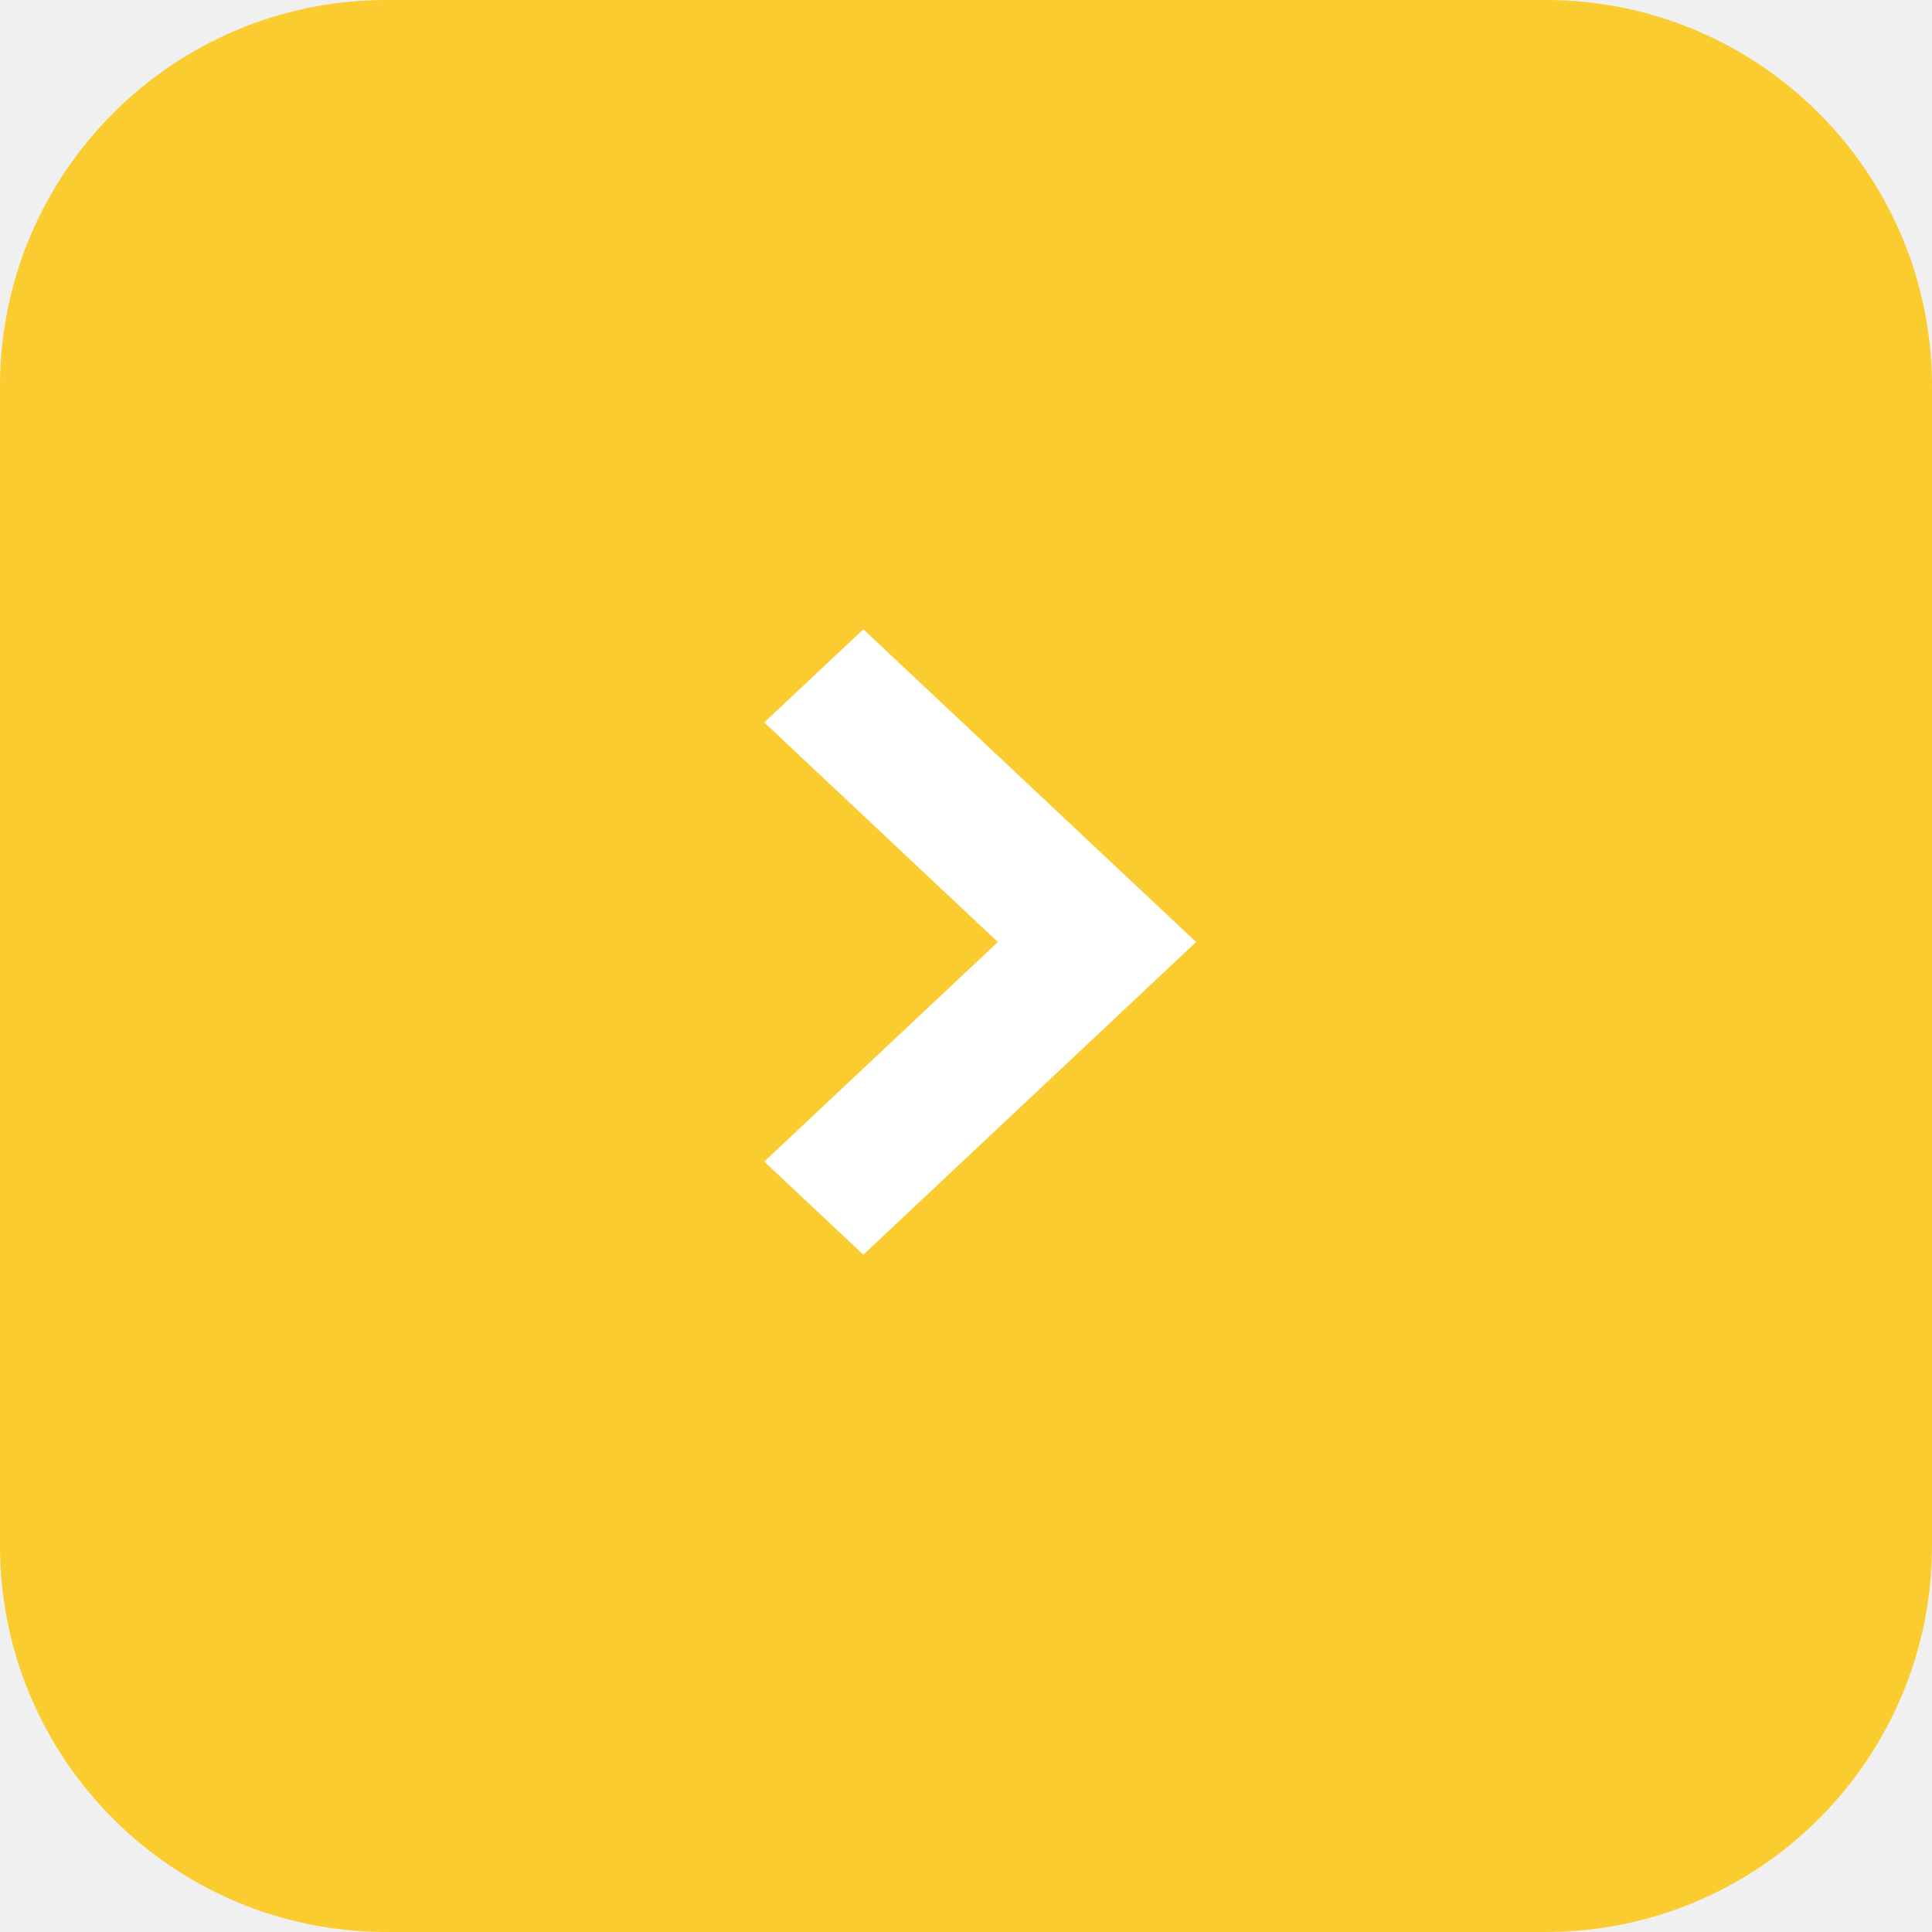
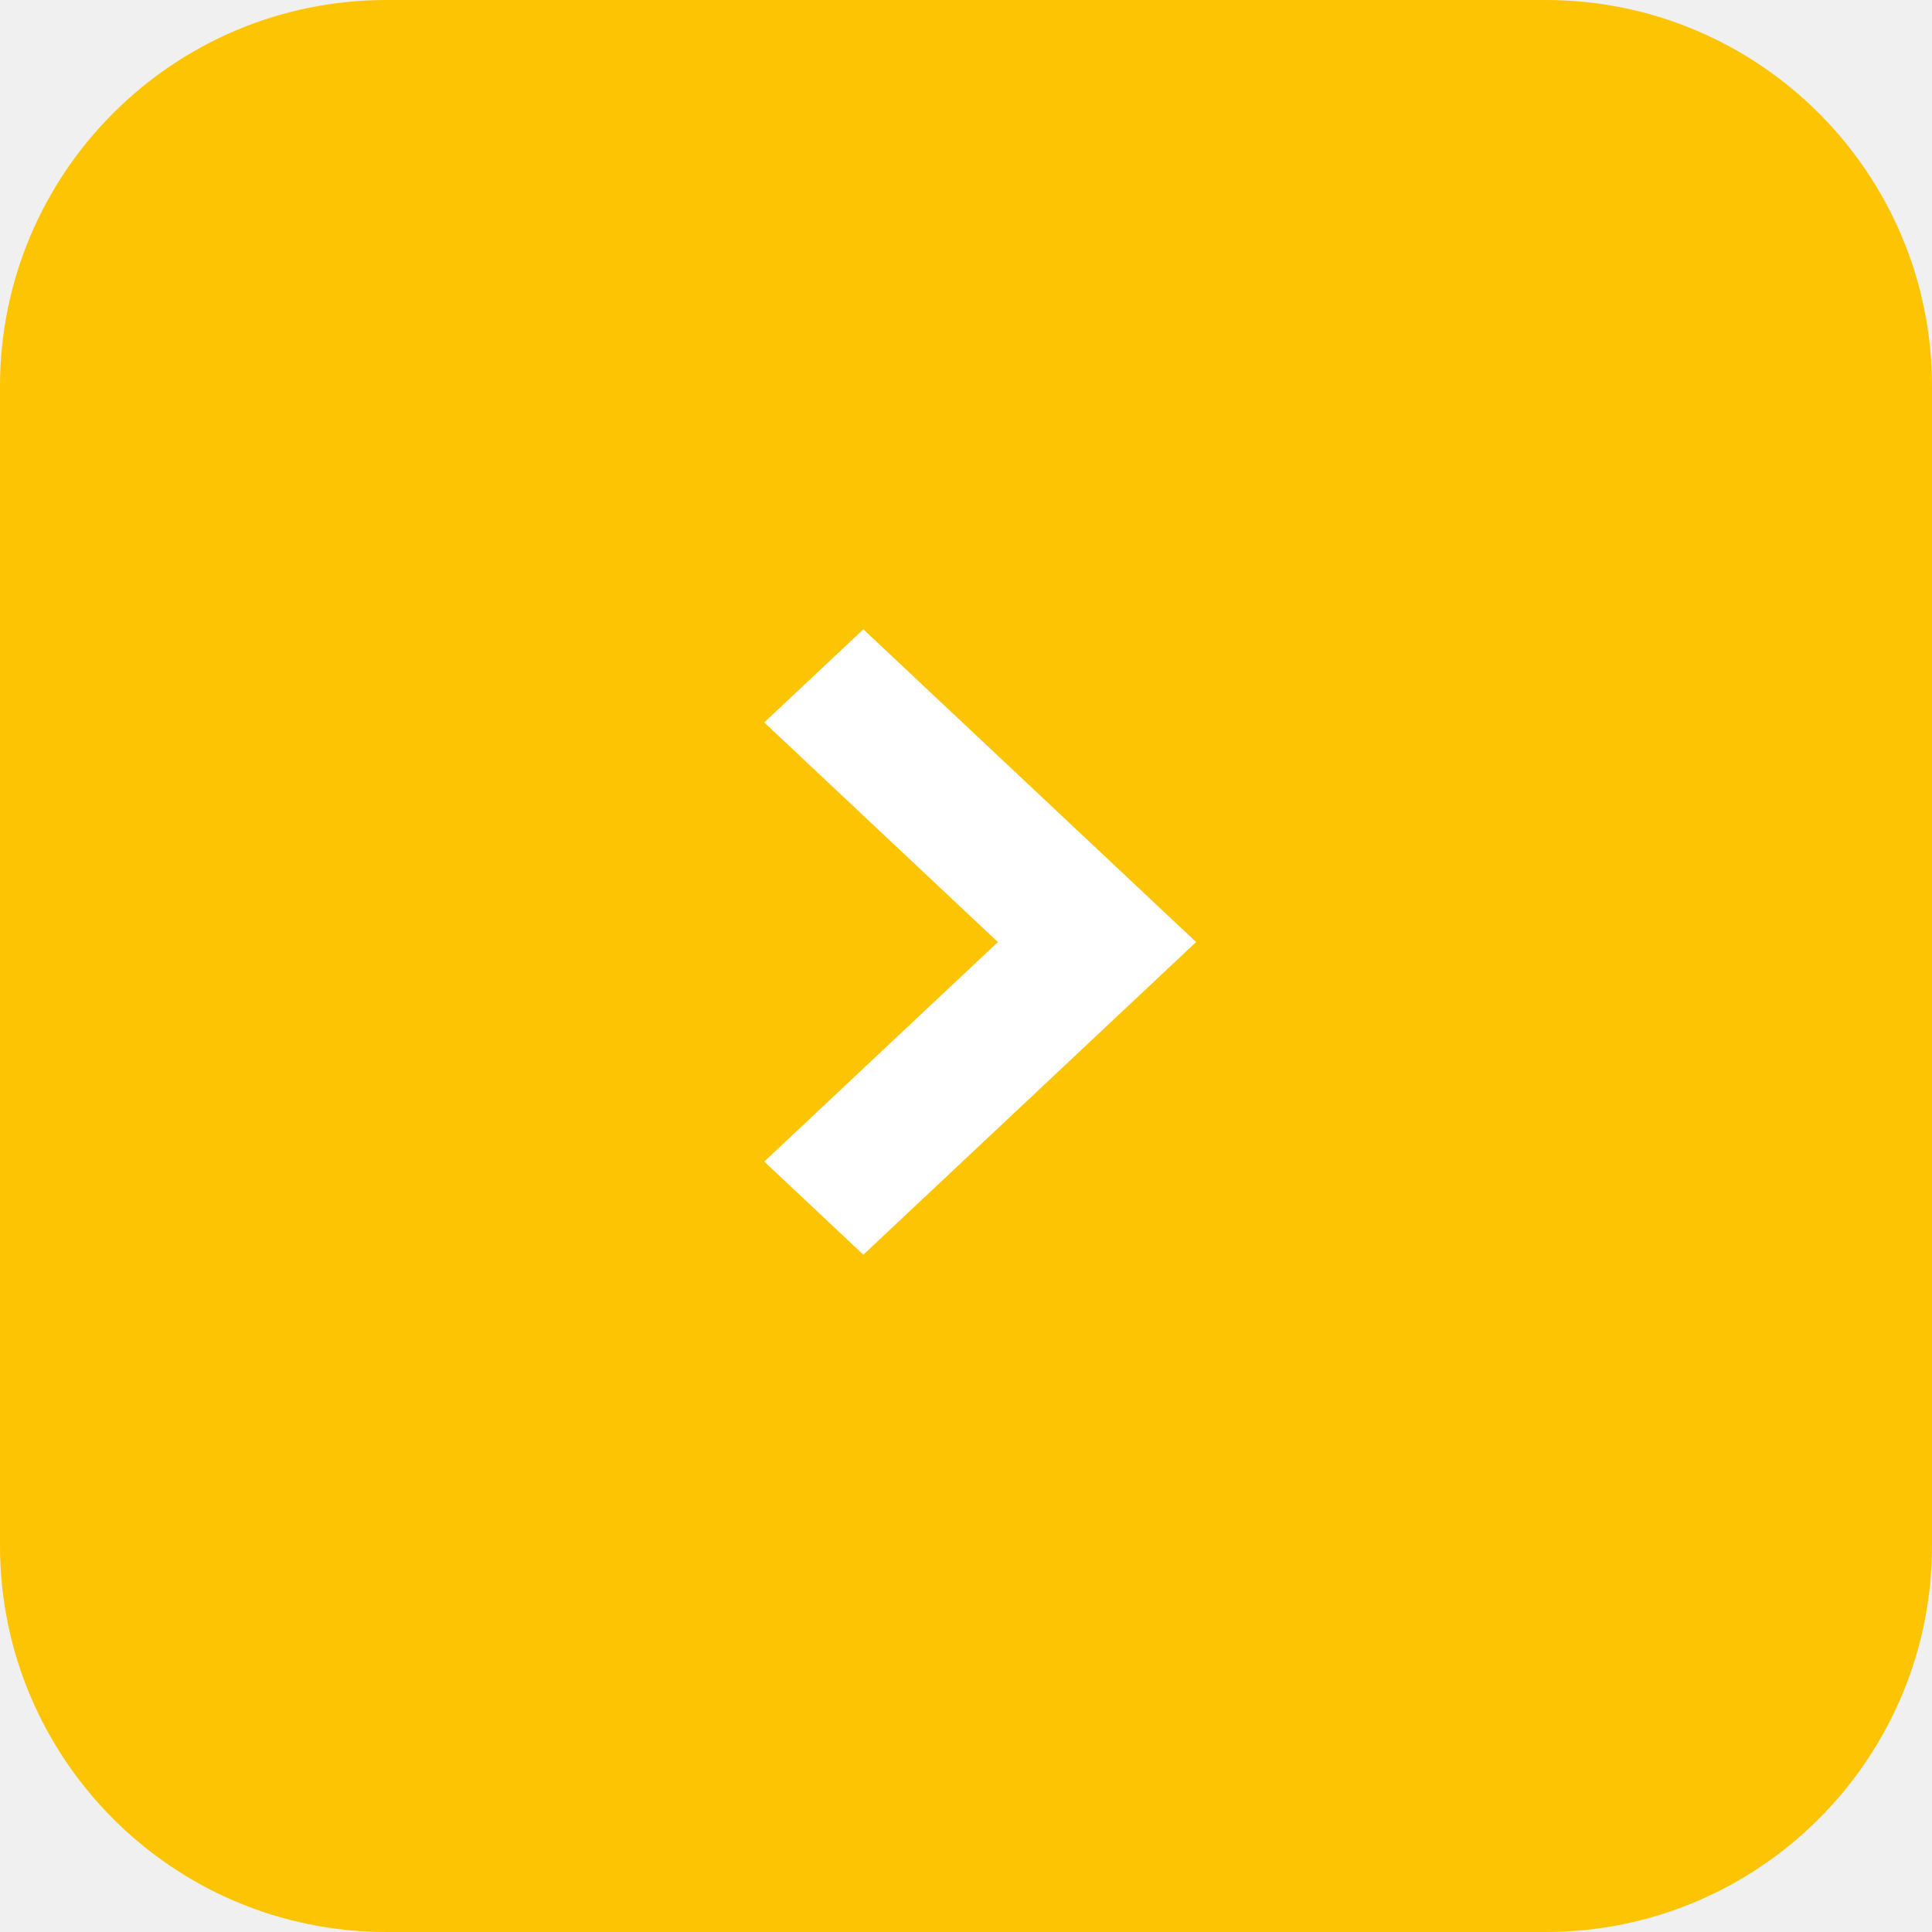
<svg xmlns="http://www.w3.org/2000/svg" id="Backward" width="30" height="30" viewBox="0 0 30 30">
-   <rect id="Rectangle_611" data-name="Rectangle 611" width="30" height="30" rx="6" fill="#fdc403" opacity="0.81" />
+   <rect id="Rectangle_611" data-name="Rectangle 611" width="30" height="30" rx="6" fill="#fdc403" />
  <g id="Component_47_2" data-name="Component 47 – 2" transform="translate(11.867 9.772)">
    <path id="Path_36" data-name="Path 36" d="M4.856,0,0,5.167,1.446,6.706,4.856,3.078,8.265,6.706,9.711,5.167Z" transform="translate(6.706 0) rotate(90)" fill="#fff" />
  </g>
</svg>
